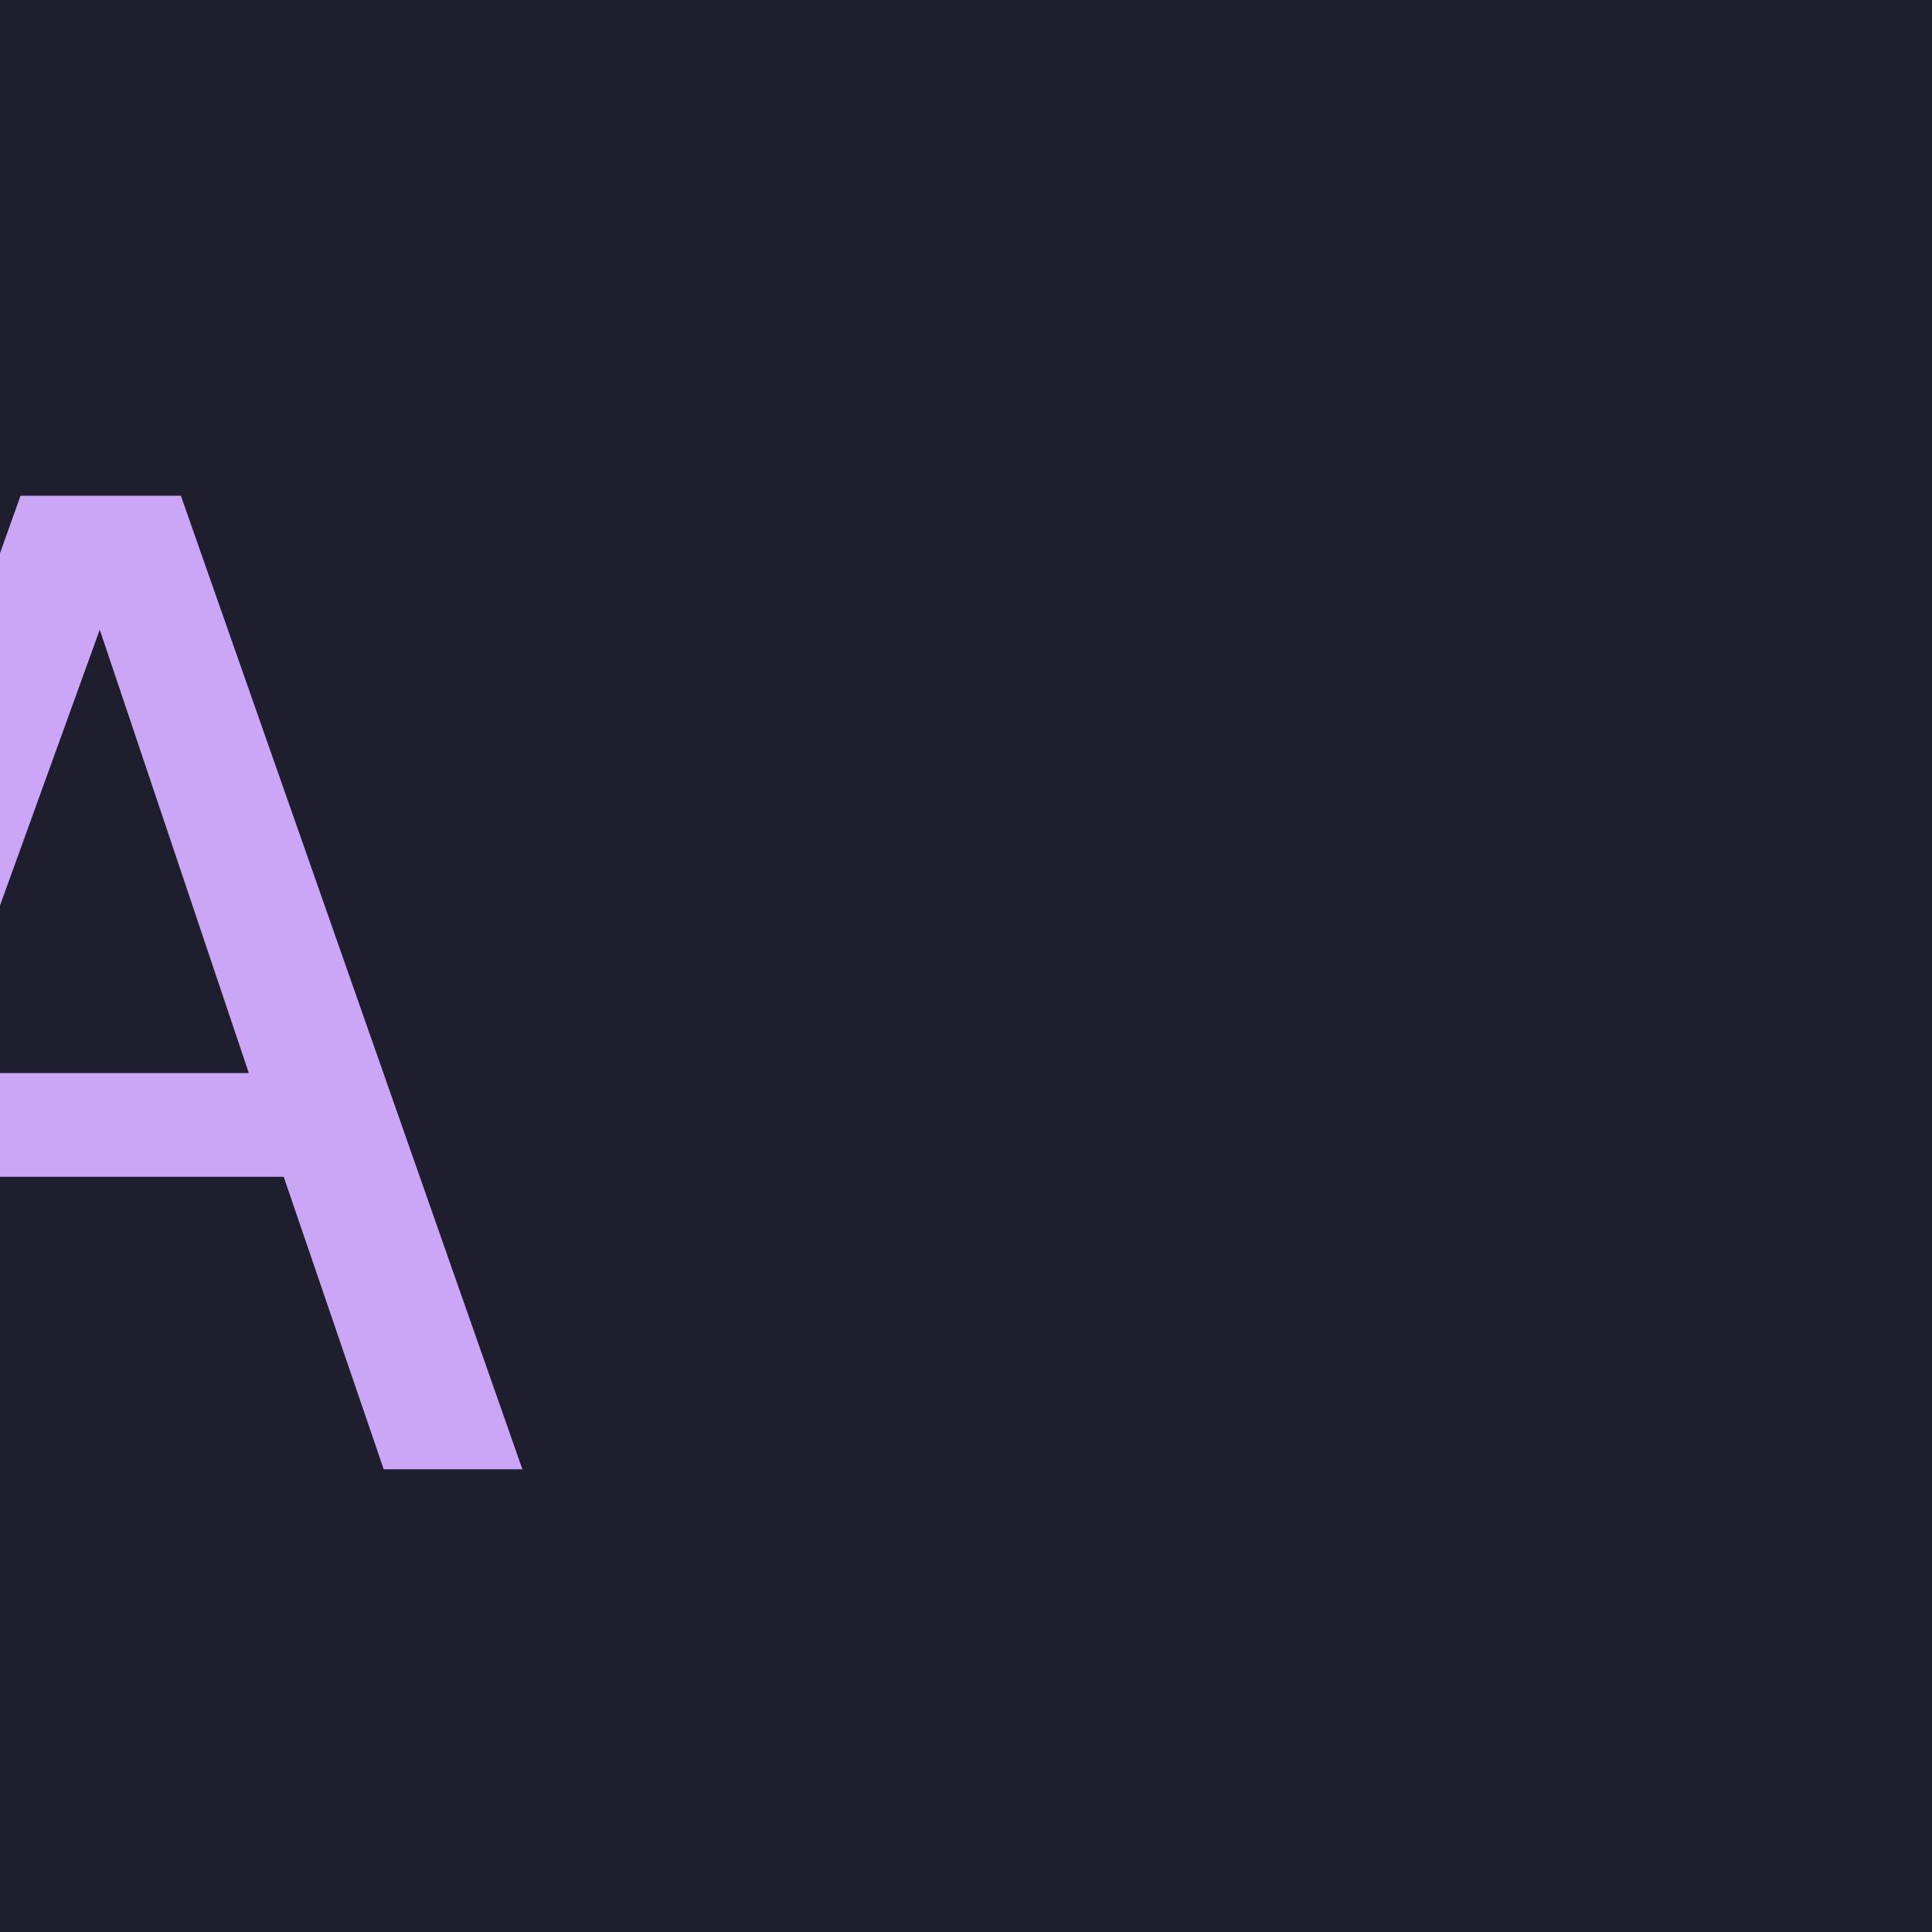
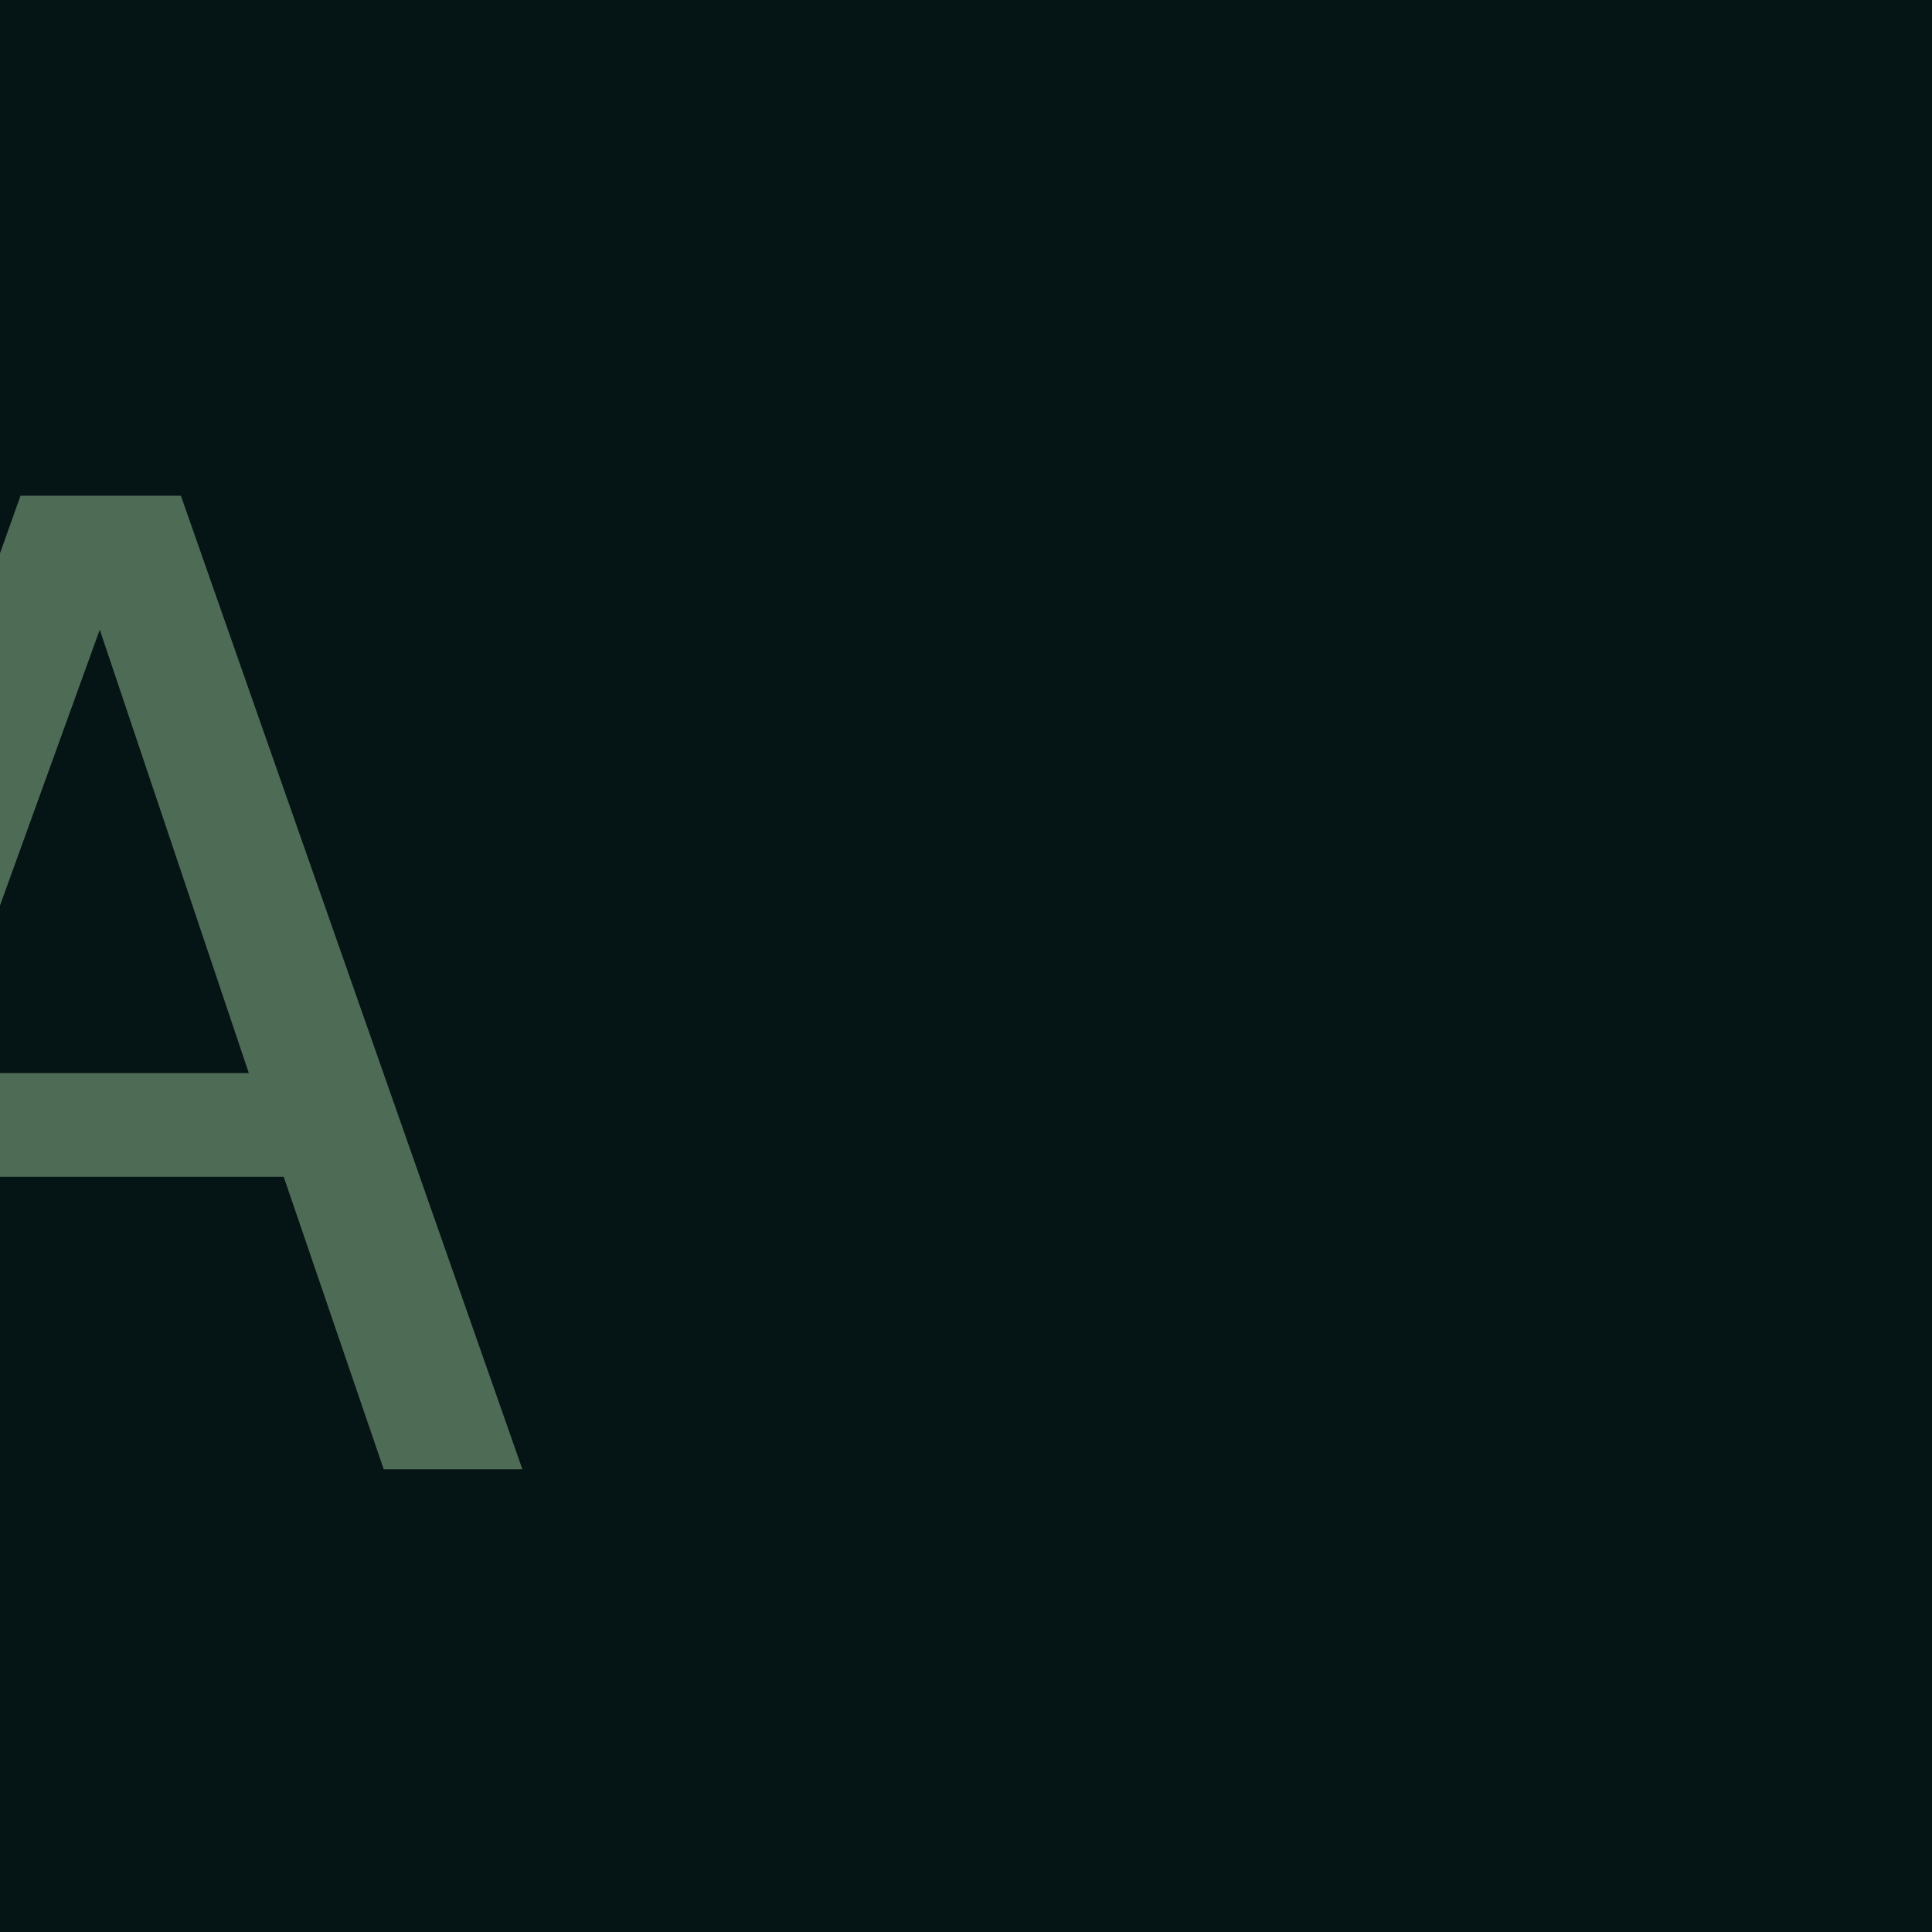
<svg xmlns="http://www.w3.org/2000/svg" width="32mm" height="32mm" viewBox="0 0 32 32" version="1.1" id="svg1">
  <defs id="defs1" />
  <g id="layer1">
-     <rect style="fill:#1e1e2e;fill-opacity:1;stroke-width:10.583;stroke-linecap:round;stroke-linejoin:round;paint-order:stroke fill markers" id="rect1" width="32" height="32" x="0" y="0" />
-     <text xml:space="preserve" style="font-size:22.116px;line-height:0.85;font-family:'Noto Sans';-inkscape-font-specification:'Noto Sans';text-align:center;letter-spacing:0px;writing-mode:lr-tb;direction:ltr;text-anchor:middle;fill:#cba6f7;fill-opacity:1;stroke-width:4.607;stroke-linecap:round;stroke-linejoin:round;paint-order:stroke fill markers" x="16" y="24.335" id="text3">
-       <tspan id="tspan3" style="font-style:normal;font-variant:normal;font-weight:normal;font-stretch:normal;font-family:FreeSans;-inkscape-font-specification:FreeSans;fill:#cba6f7;fill-opacity:1;stroke-width:4.607" x="16" y="24.335">A</tspan>
+     <rect style="fill:#051515;fill-opacity:1;stroke-width:10.583;stroke-linecap:round;stroke-linejoin:round;paint-order:stroke fill markers" id="rect1" width="32" height="32" x="0" y="0" />
+     <text xml:space="preserve" style="font-size:22.116px;line-height:0.85;font-family:'Noto Sans';-inkscape-font-specification:'Noto Sans';text-align:center;letter-spacing:0px;writing-mode:lr-tb;direction:ltr;text-anchor:middle;fill:##3d6b55;fill-opacity:1;stroke-width:4.607;stroke-linecap:round;stroke-linejoin:round;paint-order:stroke fill markers" x="16" y="24.335" id="text3">
+       <tspan id="tspan3" style="font-style:normal;font-variant:normal;font-weight:normal;font-stretch:normal;font-family:FreeSans;-inkscape-font-specification:FreeSans;fill:#4d6b55;fill-opacity:1;stroke-width:4.607" x="16" y="24.335">A</tspan>
    </text>
  </g>
</svg>
